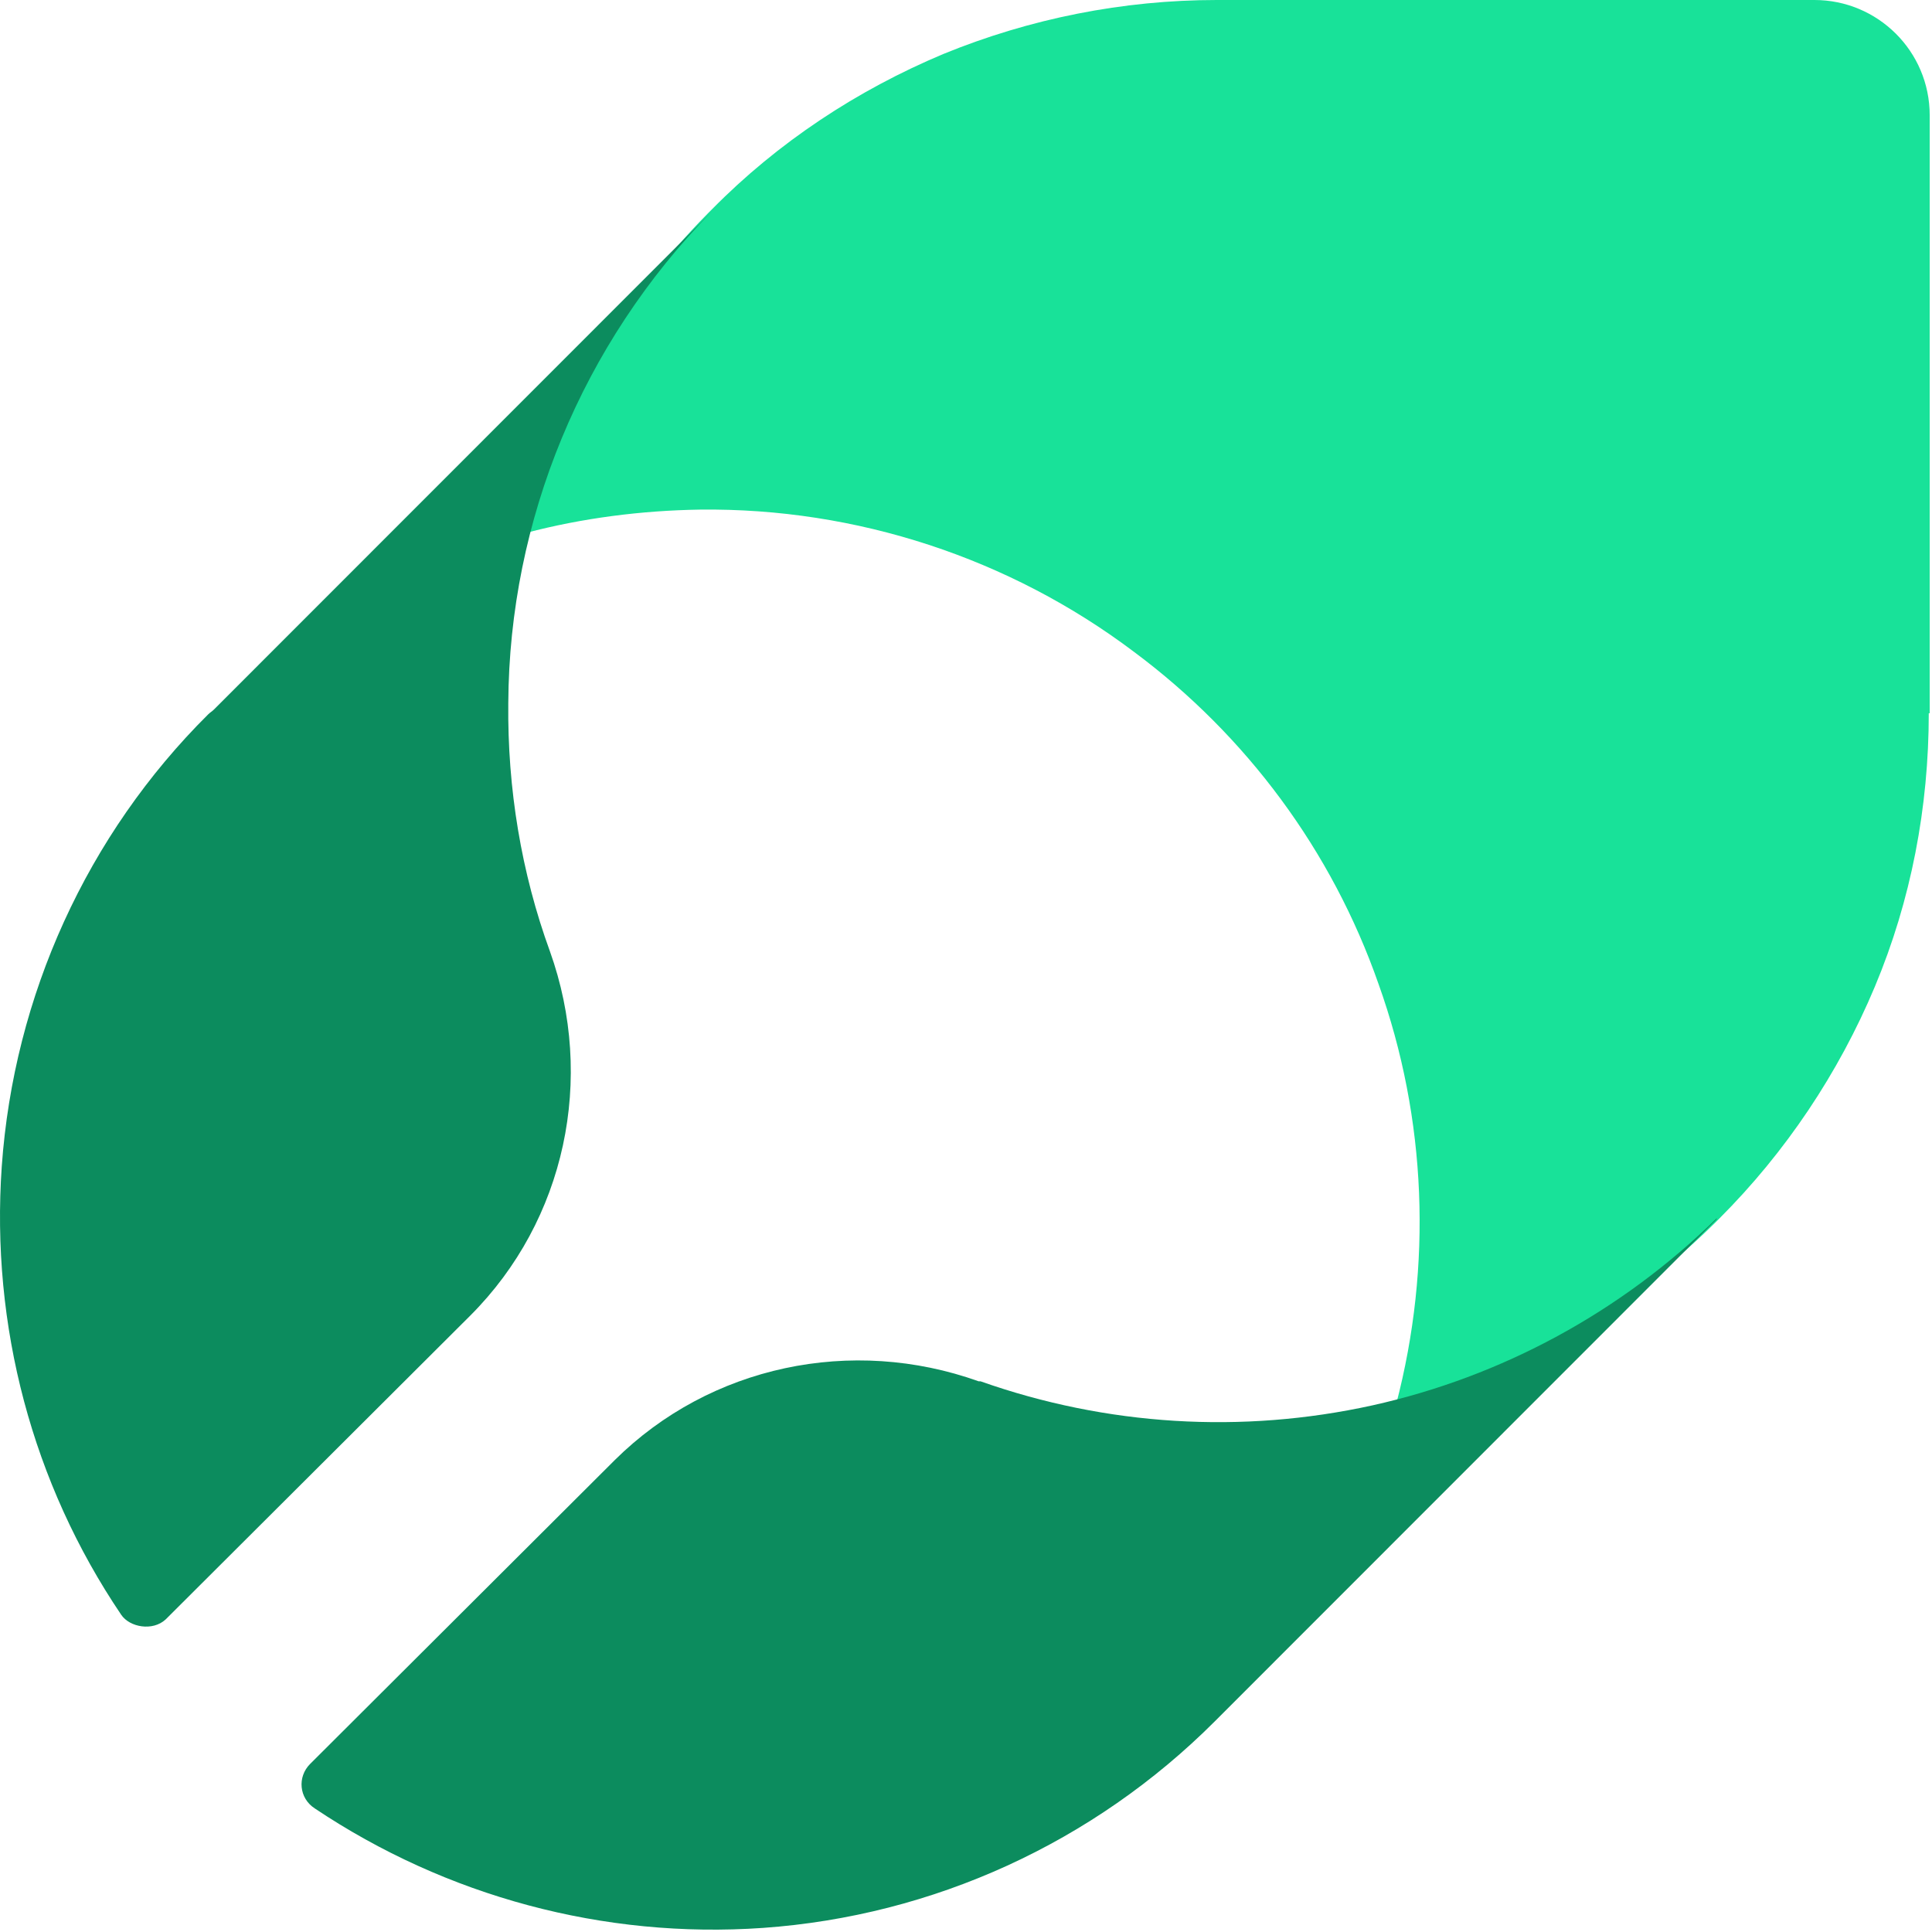
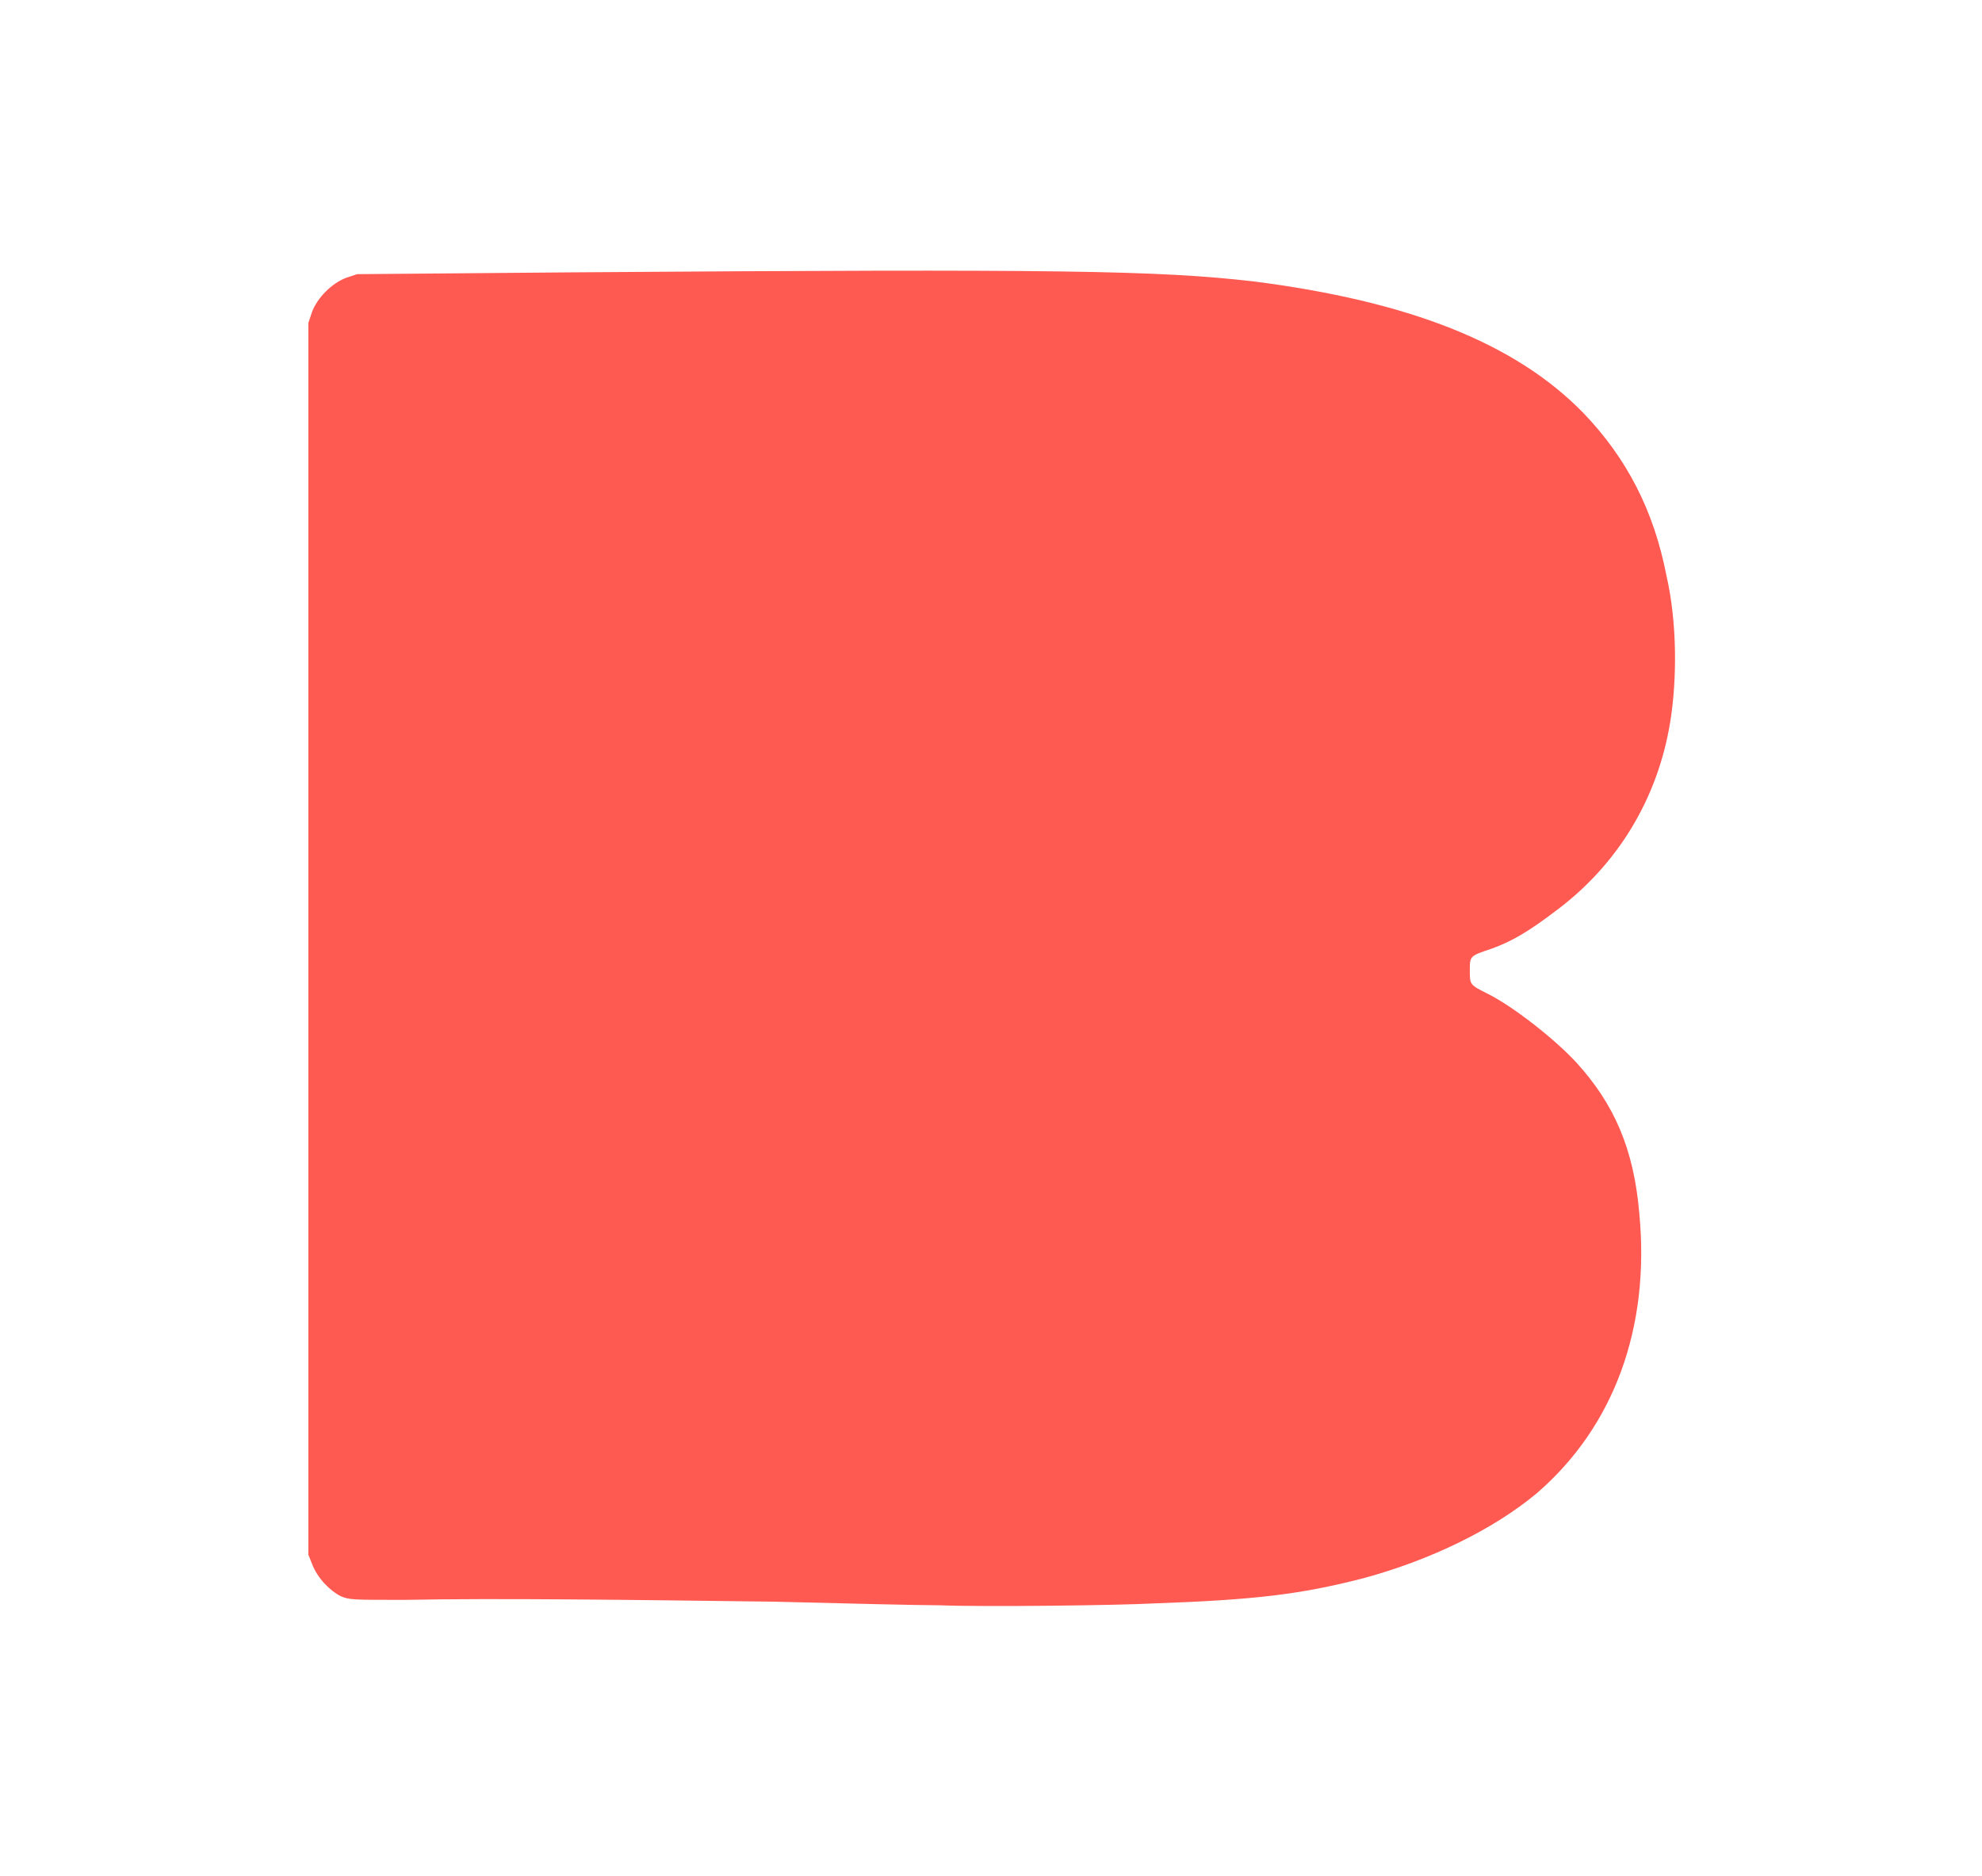
- <svg xmlns="http://www.w3.org/2000/svg" width="502" height="502" viewBox="0 0 502 502" fill="none">
-   <path d="M501.402 185.33V29.962C501.402 13.29 487.876 0 471.453 0H316.156C291.763 0 267.611 4.832 245.15 14.014C222.689 23.438 202.16 36.969 185.012 54.367L183.804 55.575C161.101 78.53 144.92 107.042 136.708 138.454C151.441 134.588 166.656 132.655 181.871 132.413C222.447 131.93 262.298 144.978 294.661 169.383C323.885 191.13 346.104 221.092 358.18 255.645C370.739 290.681 372.188 328.859 362.769 364.862C393.925 356.647 422.666 340.457 445.611 317.744L446.818 316.536C463.966 299.38 477.732 278.841 487.151 256.37C496.571 233.898 501.16 209.735 501.16 185.33H501.402Z" fill="#18E299" />
-   <path d="M132.071 182.706C132.312 135.044 151.32 89.307 184.764 55.125L55.557 184.391C55.076 184.873 54.594 185.113 54.113 185.595C22.593 216.888 3.586 258.774 0.458 303.066C-2.43 344.47 8.397 385.392 31.496 419.575C33.699 422.835 39.677 423.907 43.046 420.778L122.206 341.822C146.989 317.028 154.689 280.198 142.899 247.219C135.44 226.758 131.831 204.852 132.071 182.706Z" fill="#0C8C5E" />
-   <path d="M446.067 316.547C421.284 340.86 390.245 357.71 356.56 365.172C322.634 372.635 287.506 370.468 254.783 358.914C254.783 358.914 254.542 358.914 254.301 358.914C221.338 347.118 184.525 354.821 159.742 379.375L80.581 458.331C77.212 461.701 77.694 467.238 81.784 469.885C115.95 492.754 156.855 503.827 198.24 500.938C242.512 497.809 284.137 478.792 315.656 447.258L316.859 446.054L446.067 316.788V316.547Z" fill="#0C8C5E" />
+ <svg xmlns="http://www.w3.org/2000/svg" viewBox="0 0 1099 1040">
+   <g fill="#ff5a52">
+     <path d="M521 890 c-11 0 -52 -1 -92 -2 -78 -1 -154 -2 -204 -1 -30 0 -31 0 -36 -2 -6 -3 -13 -10 -16 -18 l-2 -5 0 -342 0 -341 2 -6 c3 -8 11 -16 19 -19 l6 -2 119 -1 c273 -2 325 -1 378 5 86 11 145 34 183 73 24 25 39 54 46 90 6 26 6 58 2 82 -7 42 -29 78 -62 103 -17 13 -26 18 -37 22 -12 4 -12 4 -12 12 0 8 0 8 10 13 14 7 37 25 49 38 21 23 32 48 35 84 6 63 -14 118 -57 155 -24 20 -59 37 -96 47 -35 9 -60 12 -117 14 -18 1 -93 2 -118 1z" />
+   </g>
</svg>
